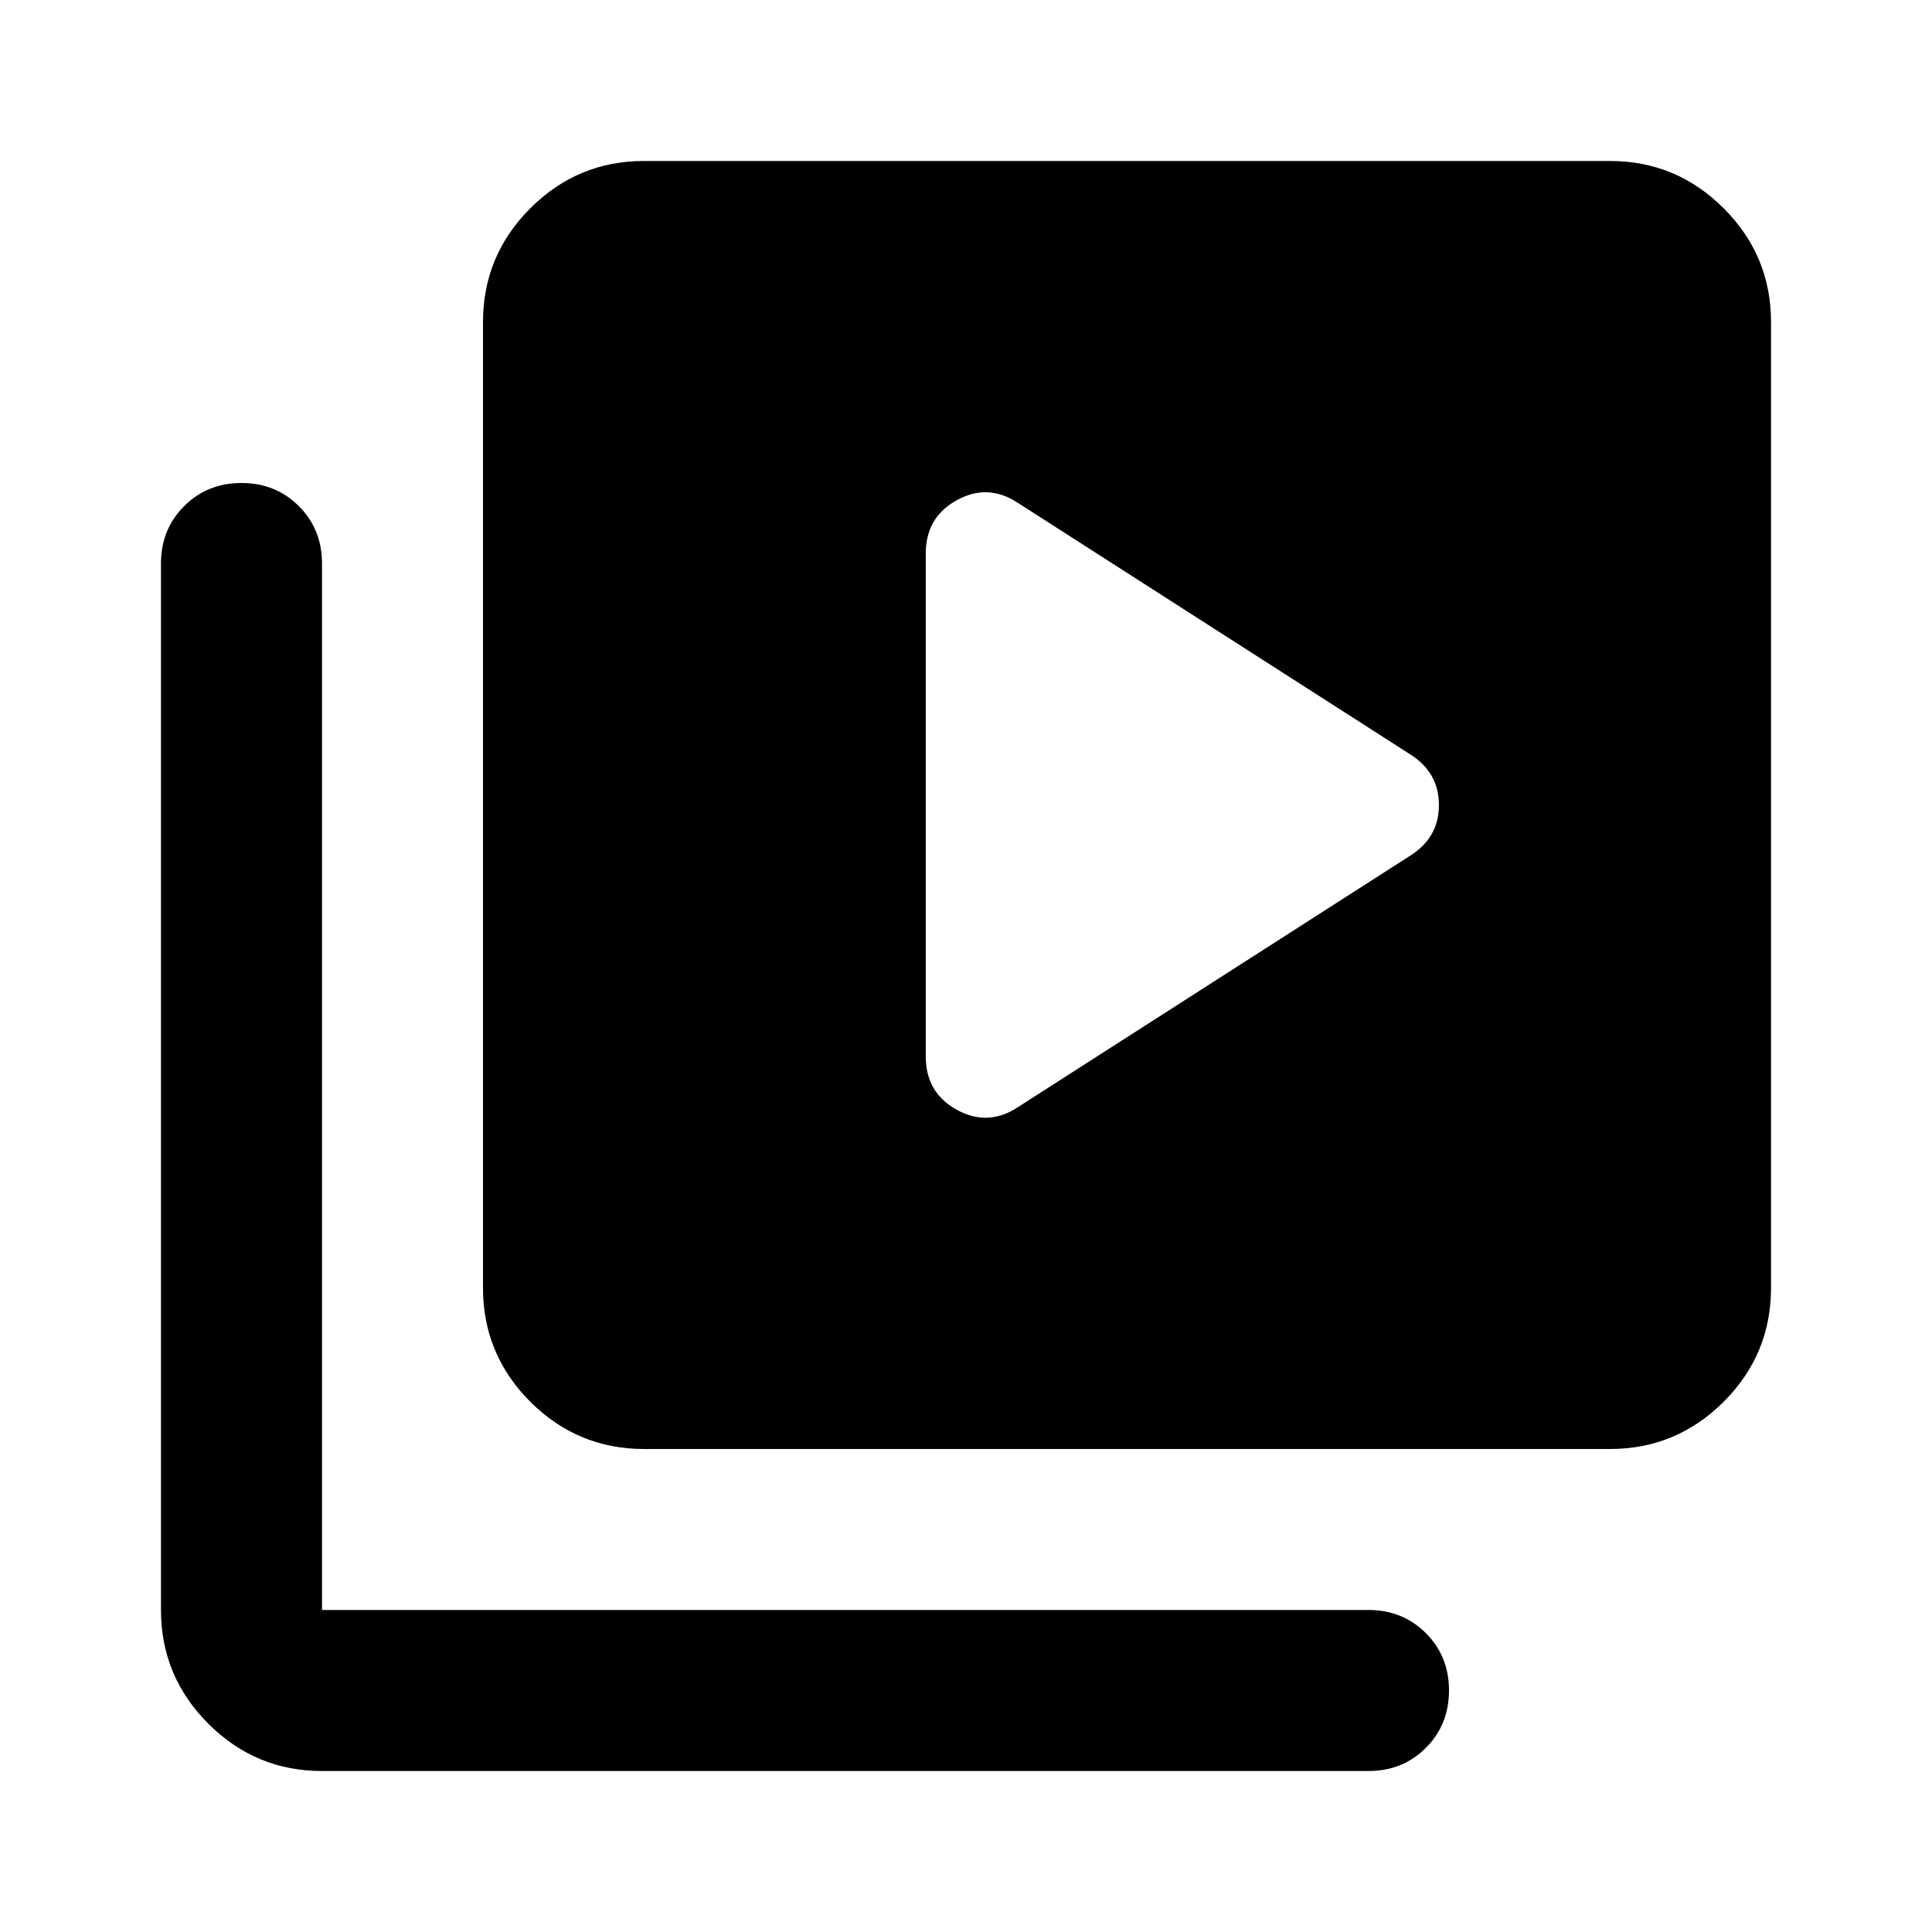
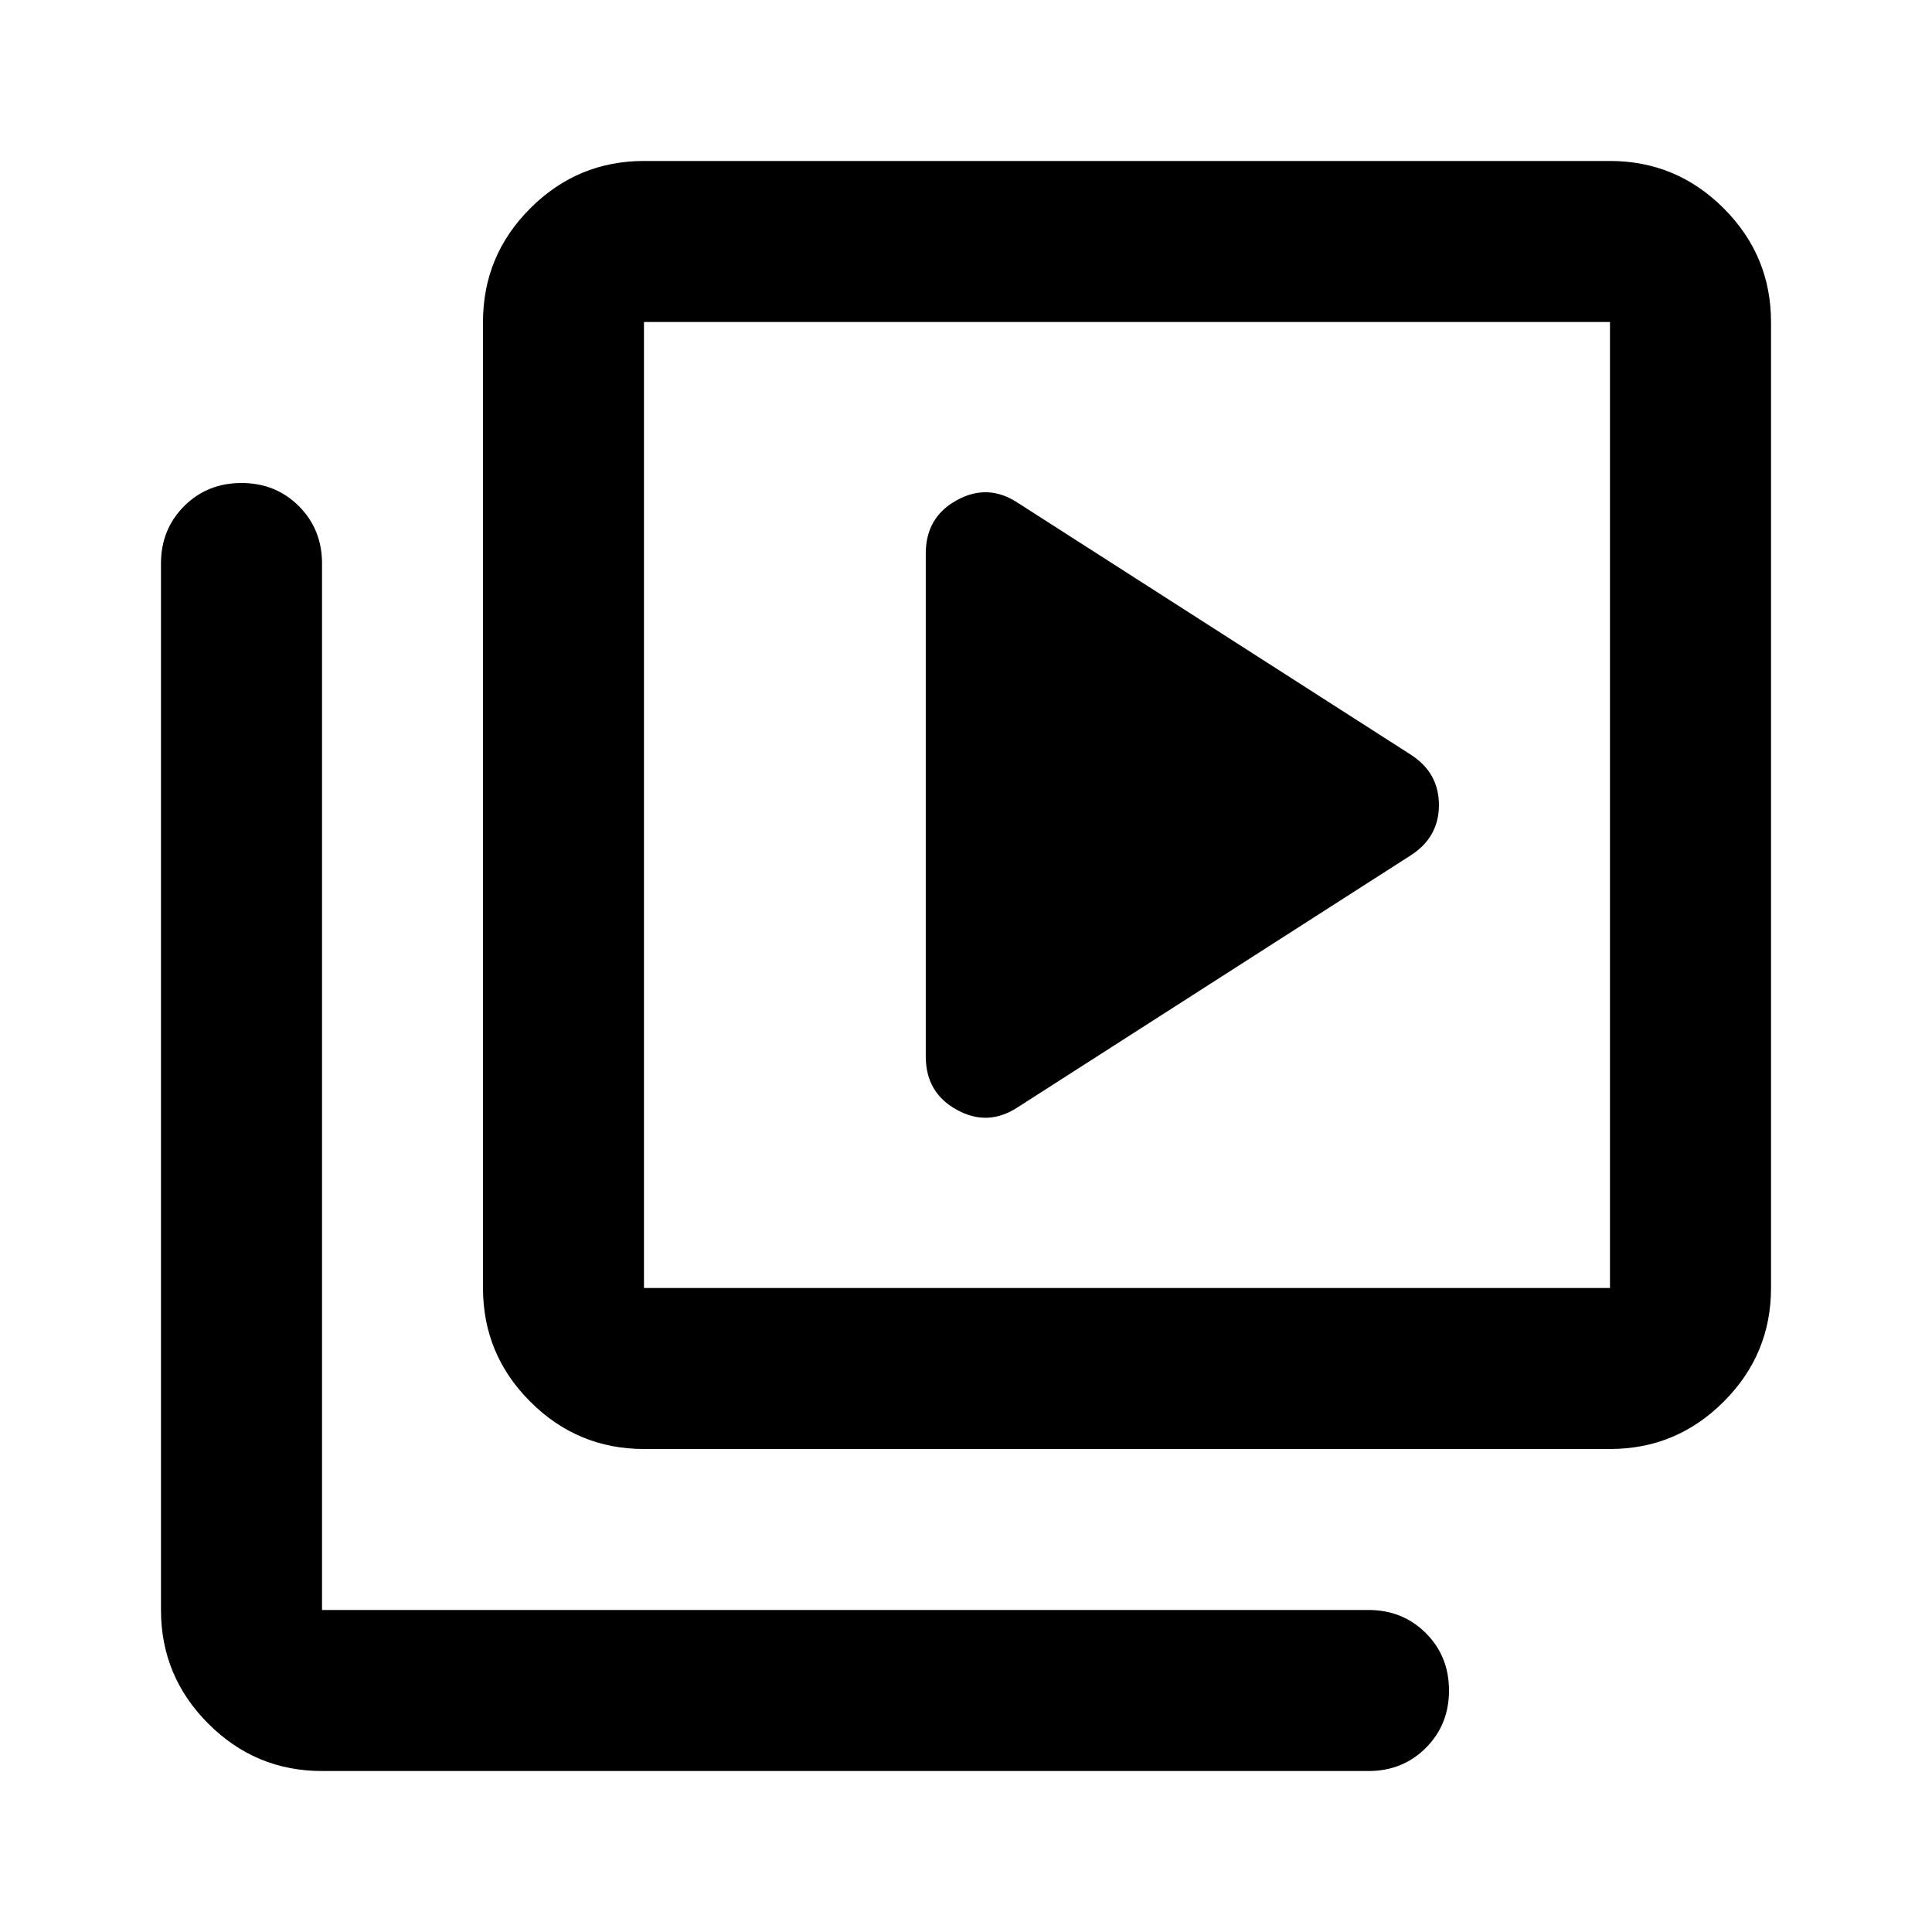
<svg xmlns="http://www.w3.org/2000/svg" width="28" height="28" viewBox="0 0 28 28" fill="none">
-   <path d="M20.446 12.396C20.718 12.221 20.854 11.978 20.854 11.667C20.854 11.356 20.718 11.113 20.446 10.938L14.758 7.292C14.467 7.097 14.17 7.083 13.869 7.248C13.567 7.413 13.417 7.671 13.417 8.021V15.312C13.417 15.662 13.567 15.92 13.869 16.085C14.17 16.251 14.467 16.236 14.758 16.042L20.446 12.396ZM9.333 21C8.692 21 8.142 20.771 7.685 20.315C7.229 19.858 7 19.308 7 18.667V4.667C7 4.025 7.229 3.476 7.685 3.019C8.142 2.562 8.692 2.333 9.333 2.333H23.333C23.975 2.333 24.524 2.562 24.981 3.019C25.438 3.476 25.667 4.025 25.667 4.667V18.667C25.667 19.308 25.438 19.858 24.981 20.315C24.524 20.771 23.975 21 23.333 21H9.333ZM4.667 25.667C4.025 25.667 3.476 25.438 3.019 24.981C2.562 24.524 2.333 23.975 2.333 23.333V8.167C2.333 7.836 2.445 7.559 2.669 7.335C2.892 7.112 3.169 7 3.5 7C3.831 7 4.108 7.112 4.331 7.335C4.555 7.559 4.667 7.836 4.667 8.167V23.333H19.833C20.164 23.333 20.441 23.445 20.665 23.669C20.888 23.892 21 24.169 21 24.5C21 24.831 20.888 25.108 20.665 25.331C20.441 25.555 20.164 25.667 19.833 25.667H4.667Z" fill="black" />
+   <path d="M20.446 12.396C20.718 12.221 20.854 11.978 20.854 11.667C20.854 11.355 20.718 11.112 20.446 10.937L14.758 7.292C14.467 7.097 14.17 7.083 13.869 7.248C13.567 7.413 13.417 7.671 13.417 8.021V15.312C13.417 15.662 13.567 15.92 13.869 16.085C14.17 16.251 14.467 16.236 14.758 16.042L20.446 12.396ZM9.333 21C8.692 21 8.142 20.771 7.685 20.314C7.228 19.858 7 19.308 7 18.667V4.667C7 4.025 7.228 3.476 7.685 3.019C8.142 2.562 8.692 2.333 9.333 2.333H23.333C23.975 2.333 24.524 2.562 24.981 3.019C25.438 3.476 25.667 4.025 25.667 4.667V18.667C25.667 19.308 25.438 19.858 24.981 20.314C24.524 20.771 23.975 21 23.333 21H9.333ZM9.333 18.667H23.333V4.667H9.333V18.667ZM4.667 25.667C4.025 25.667 3.476 25.438 3.019 24.981C2.562 24.524 2.333 23.975 2.333 23.333V8.167C2.333 7.836 2.445 7.559 2.669 7.335C2.892 7.112 3.169 7 3.5 7C3.831 7 4.108 7.112 4.331 7.335C4.555 7.559 4.667 7.836 4.667 8.167V23.333H19.833C20.164 23.333 20.441 23.445 20.665 23.669C20.888 23.892 21 24.169 21 24.5C21 24.831 20.888 25.108 20.665 25.331C20.441 25.555 20.164 25.667 19.833 25.667H4.667Z" fill="black" />
</svg>
